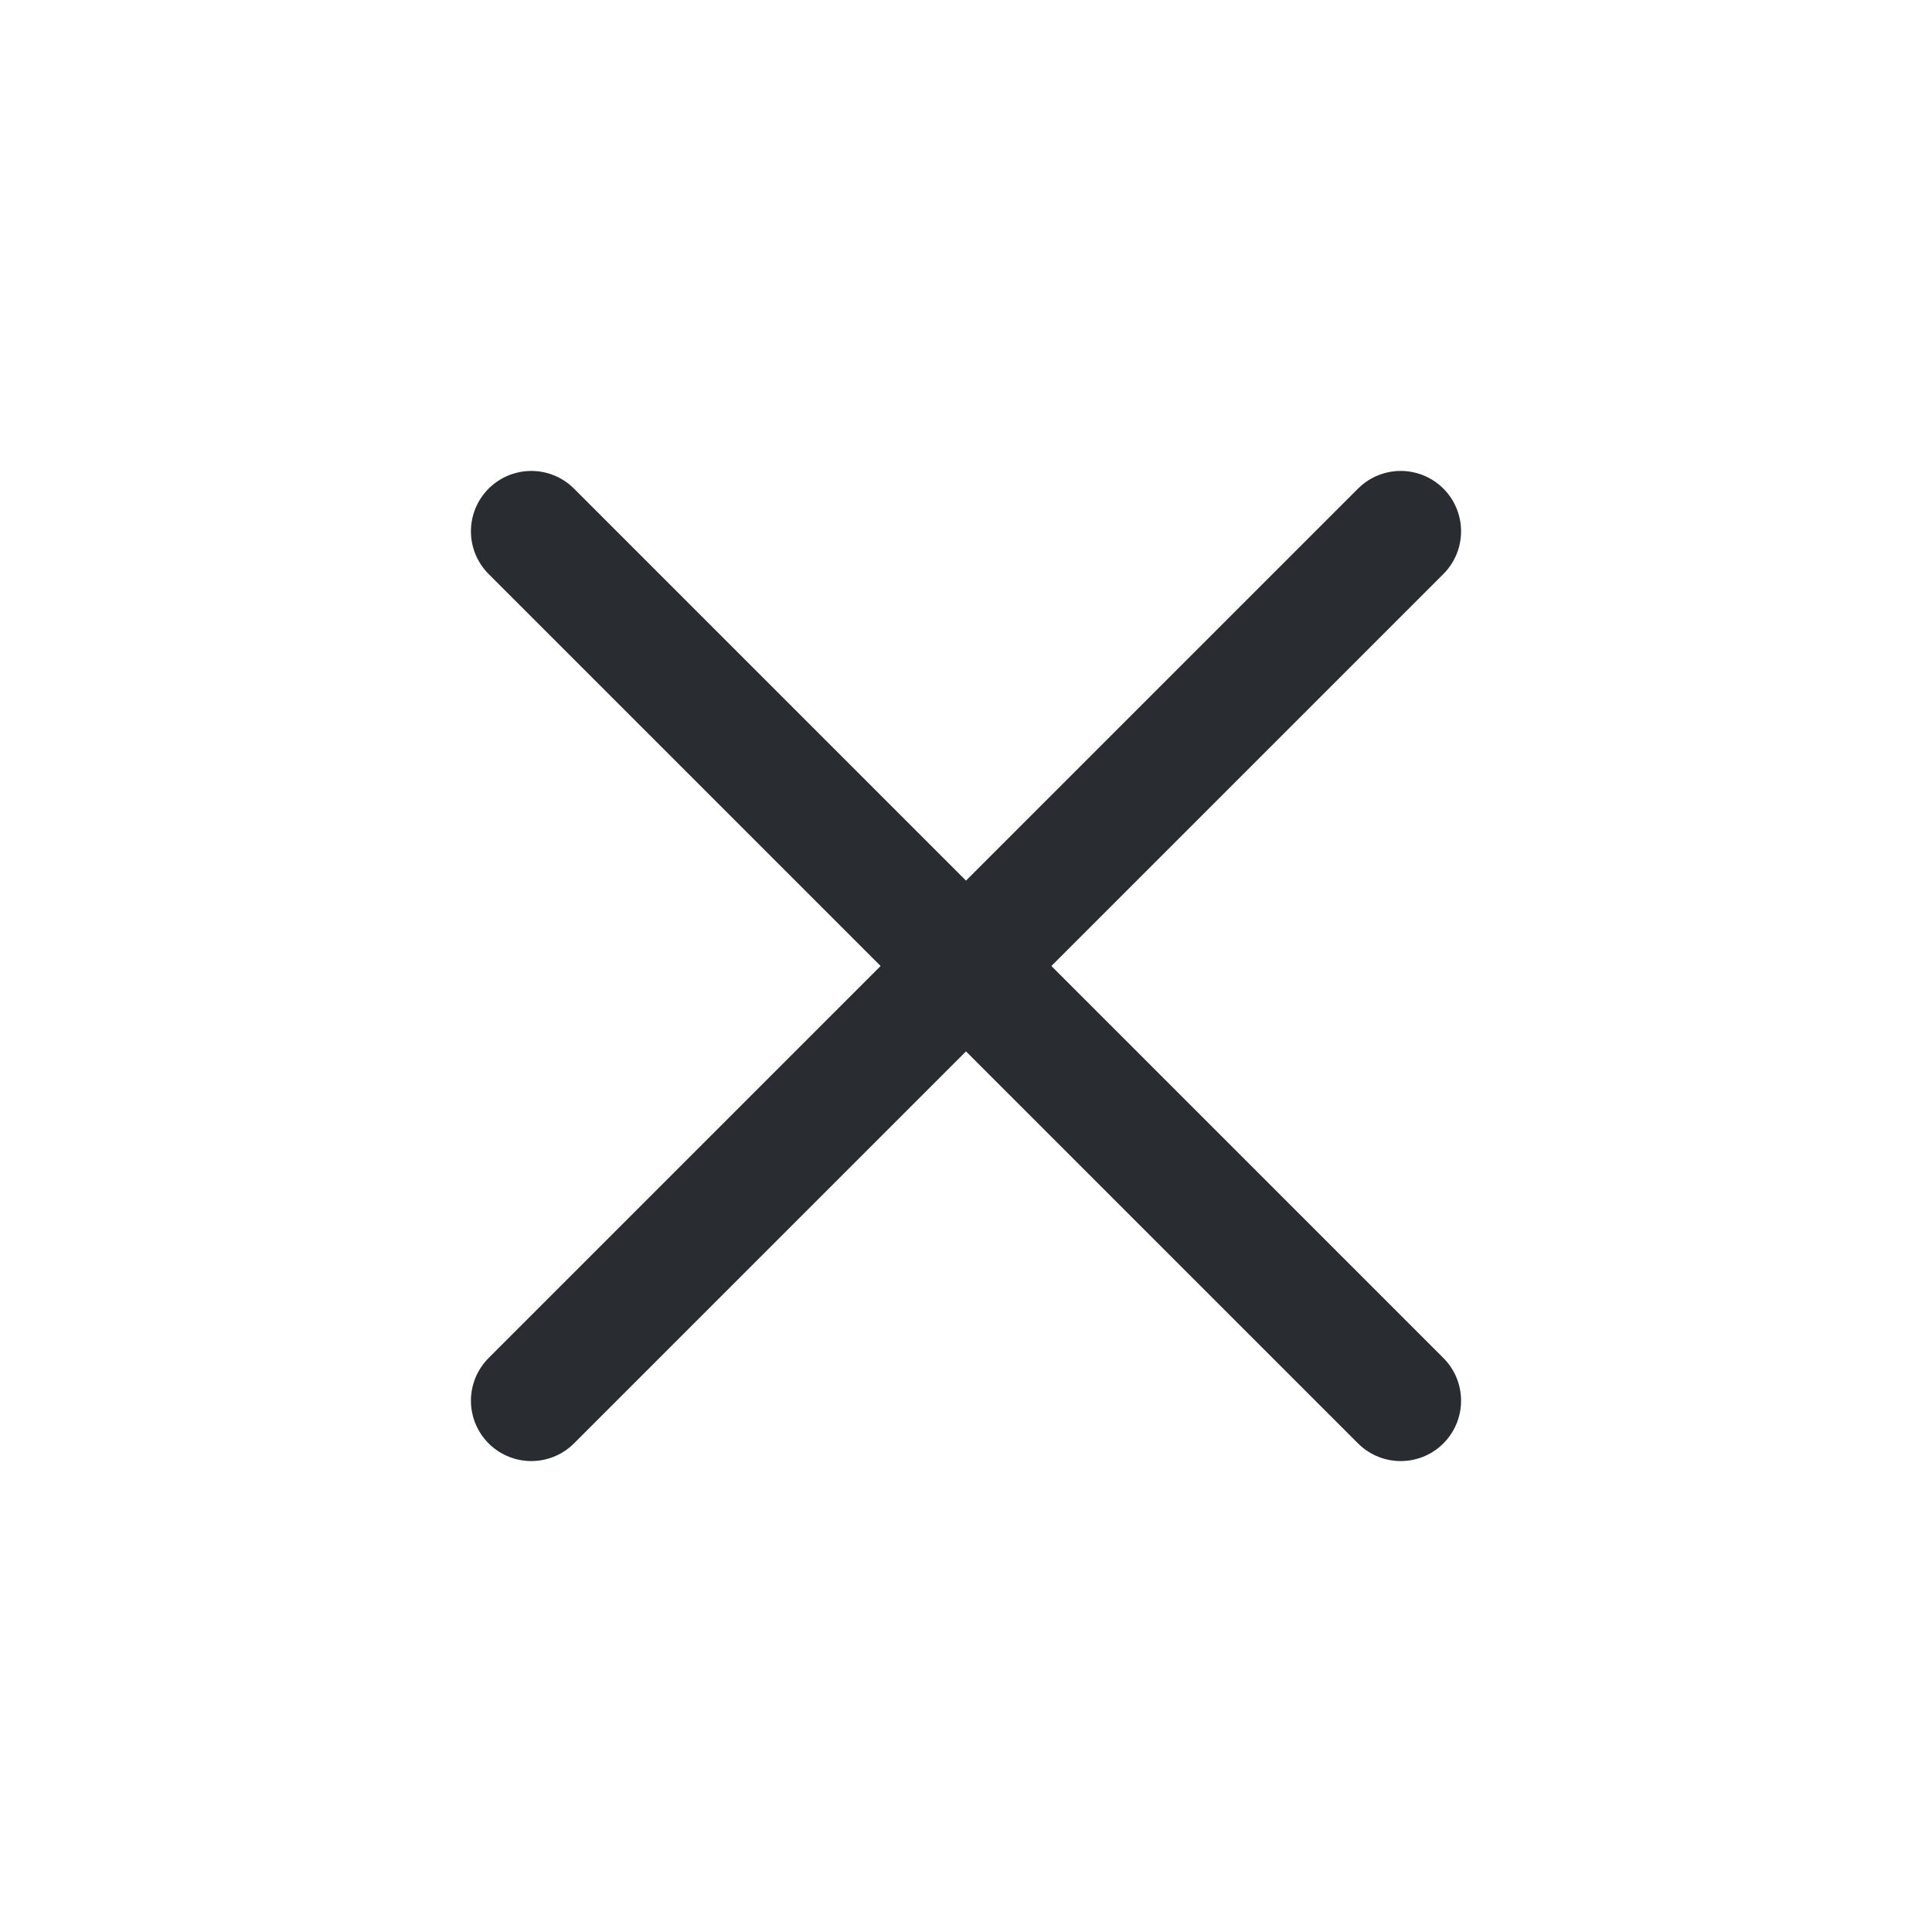
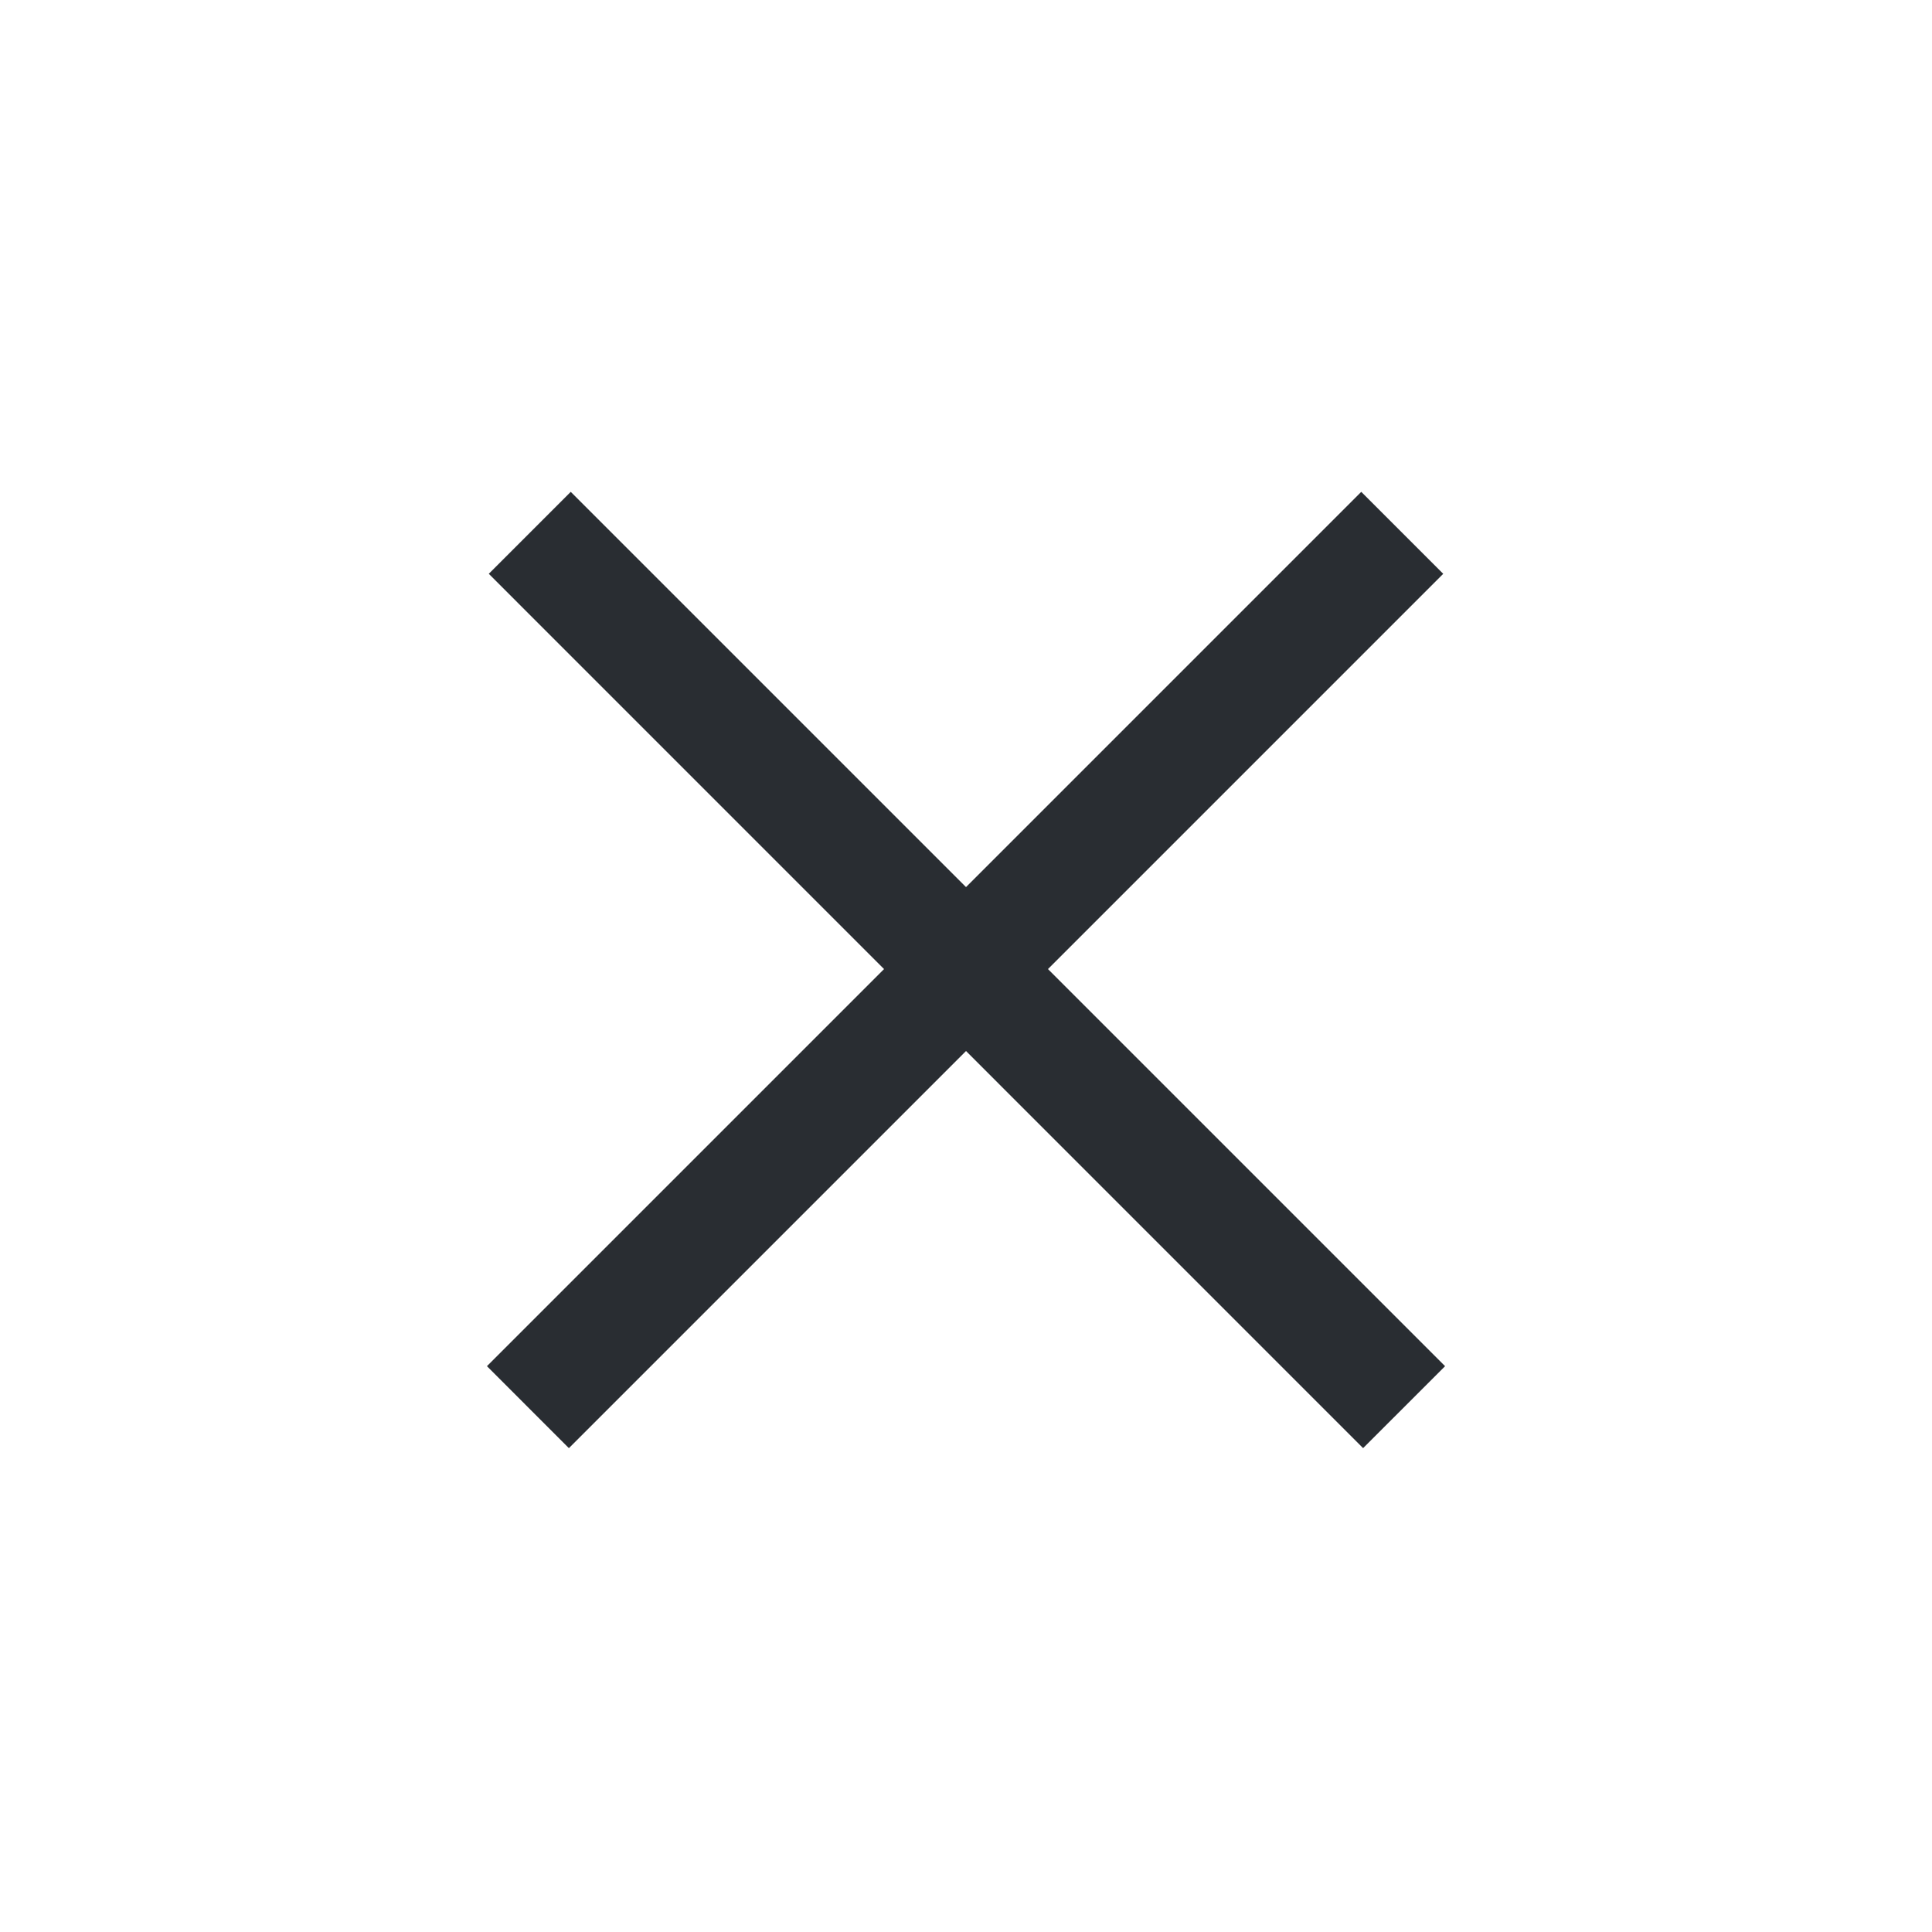
- <svg xmlns="http://www.w3.org/2000/svg" width="800" height="800" viewBox="0 0 800 800" fill="none">
-   <path d="M220 579.999L580 220.003" stroke="#292D32" stroke-width="50" stroke-linecap="round" stroke-linejoin="round" />
-   <path d="M580 579.999L220 220.003" stroke="#292D32" stroke-width="50" stroke-linecap="round" stroke-linejoin="round" />
+ <svg xmlns="http://www.w3.org/2000/svg" width="100" height="100" viewBox="0 0 100 100" fill="none">
+   <path d="M54.243 50.159L74.797 70.713L70.554 74.955L50.001 54.401L29.446 74.956L25.204 70.713L45.758 50.159L25.3 29.7L29.542 25.458L50.001 45.916L70.458 25.458L74.701 29.701L54.243 50.159Z" fill="#292D32" />
</svg>
